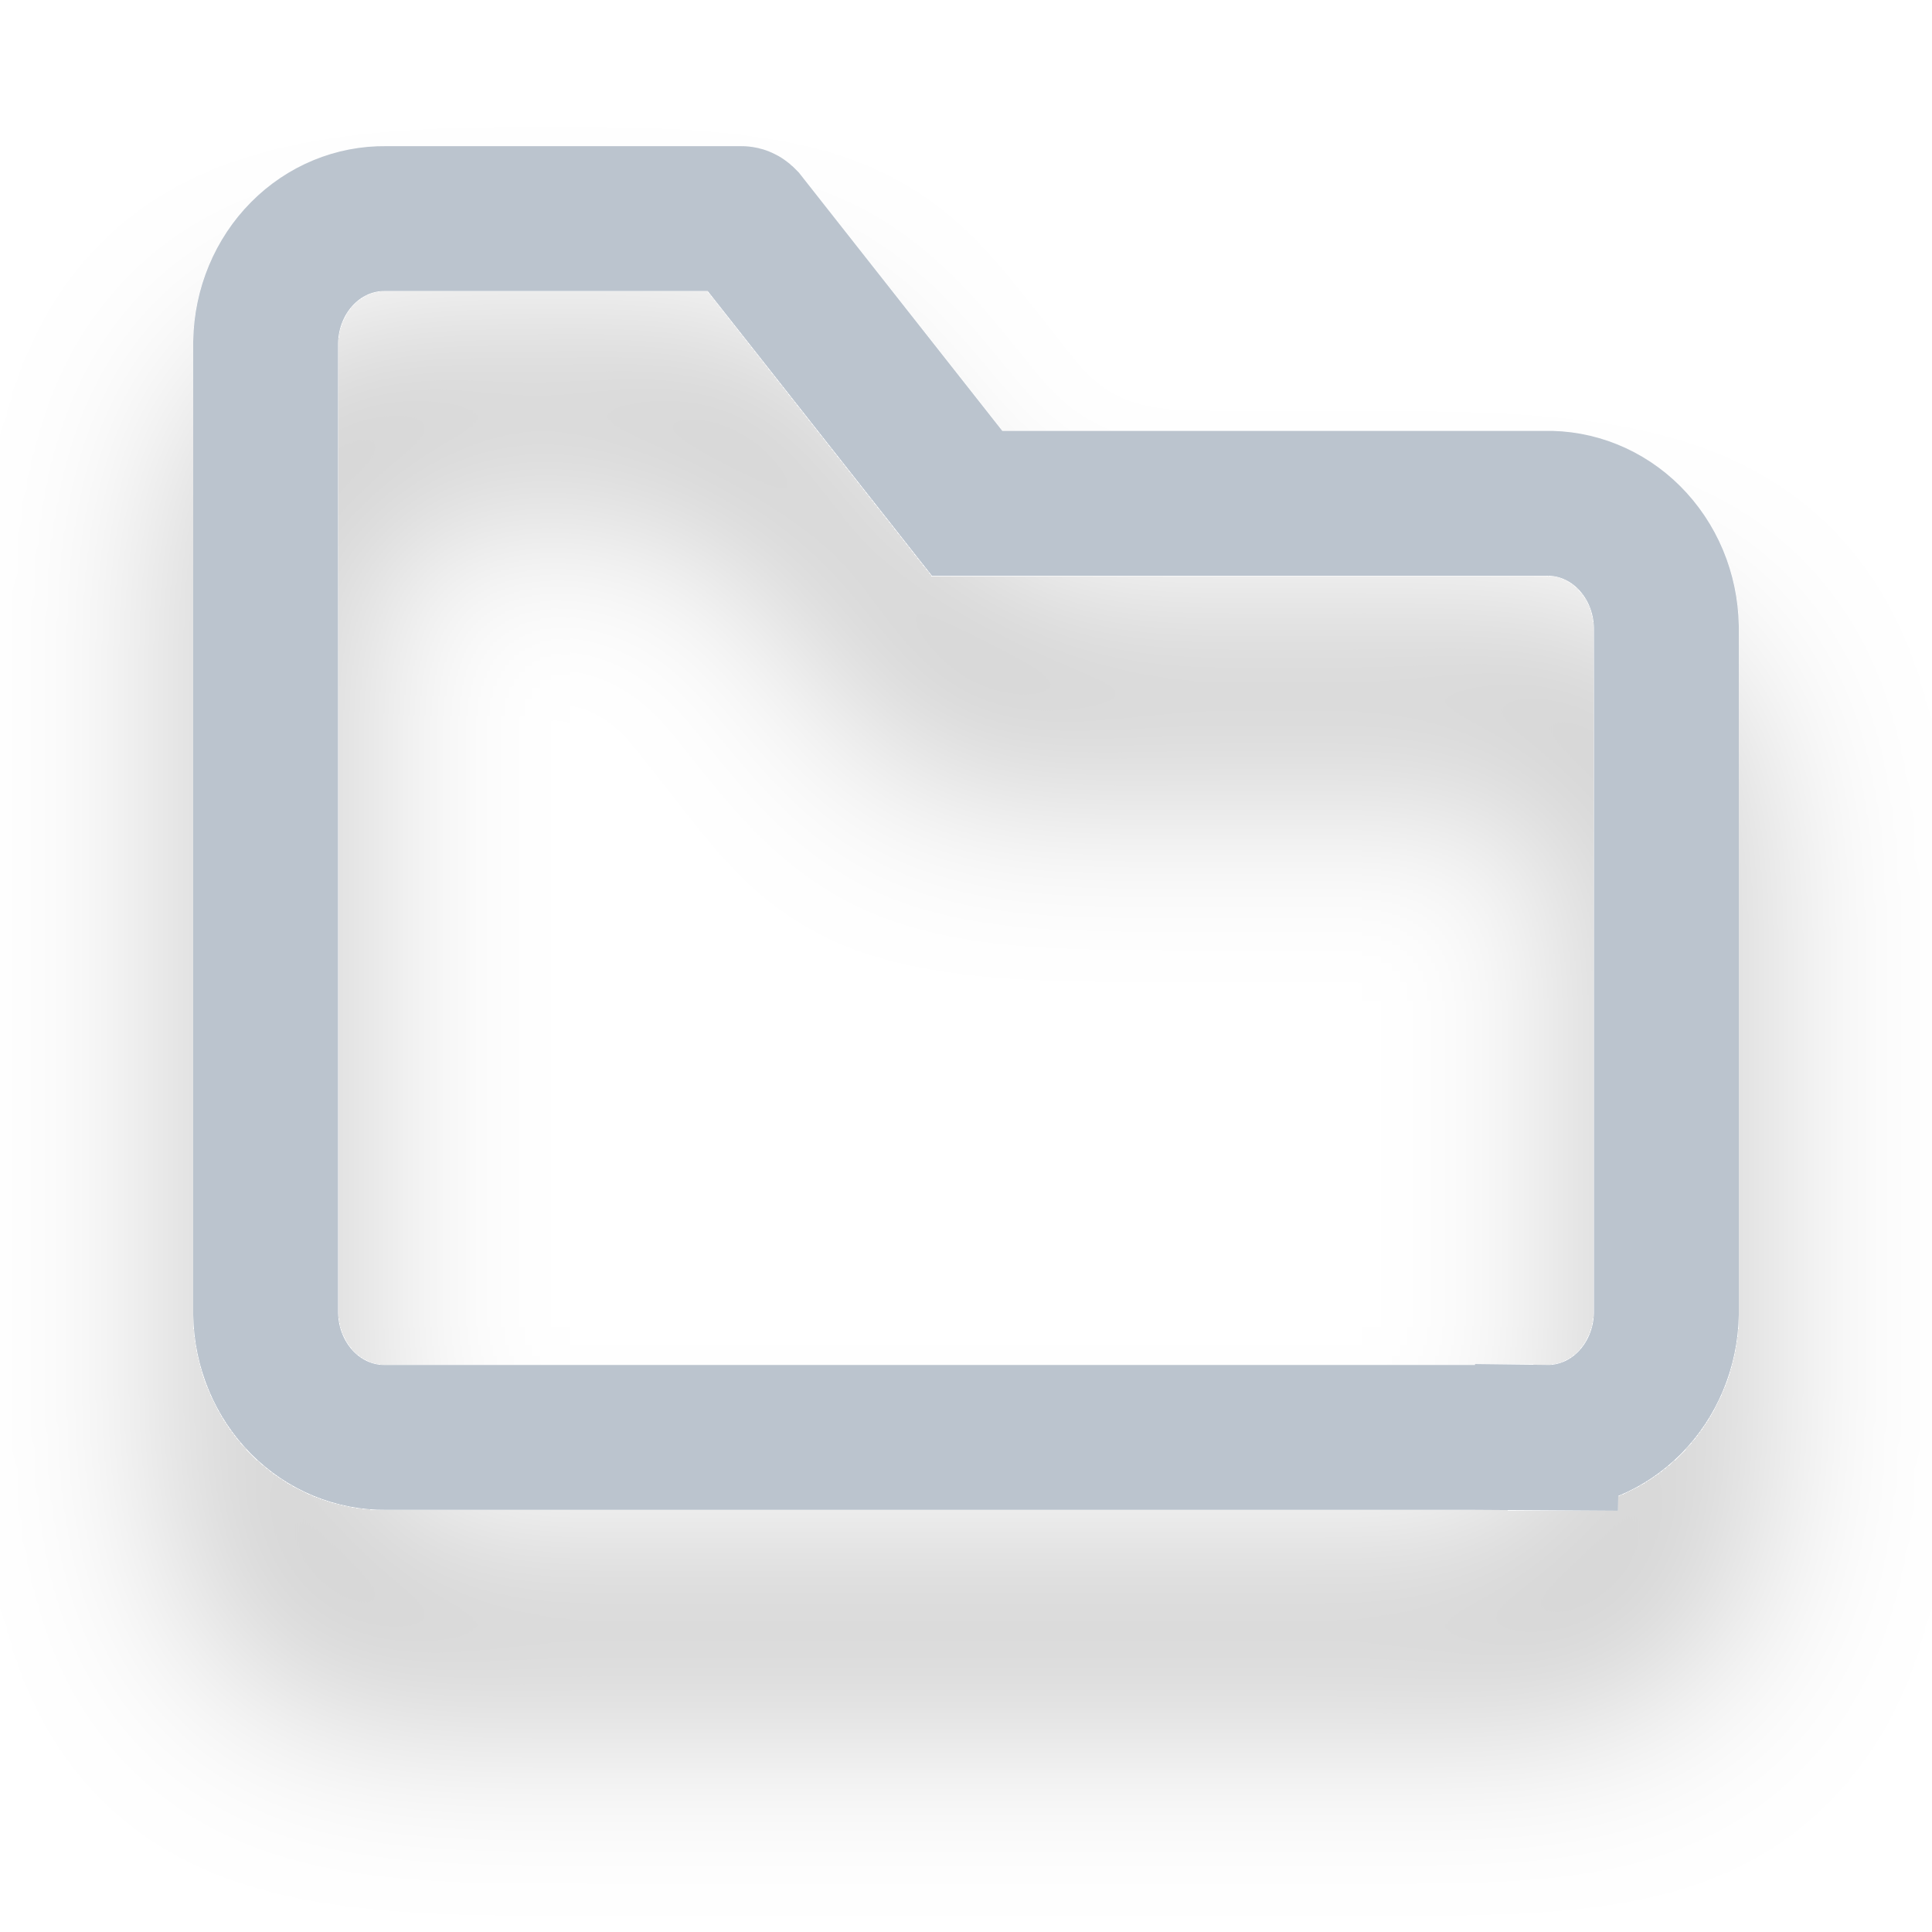
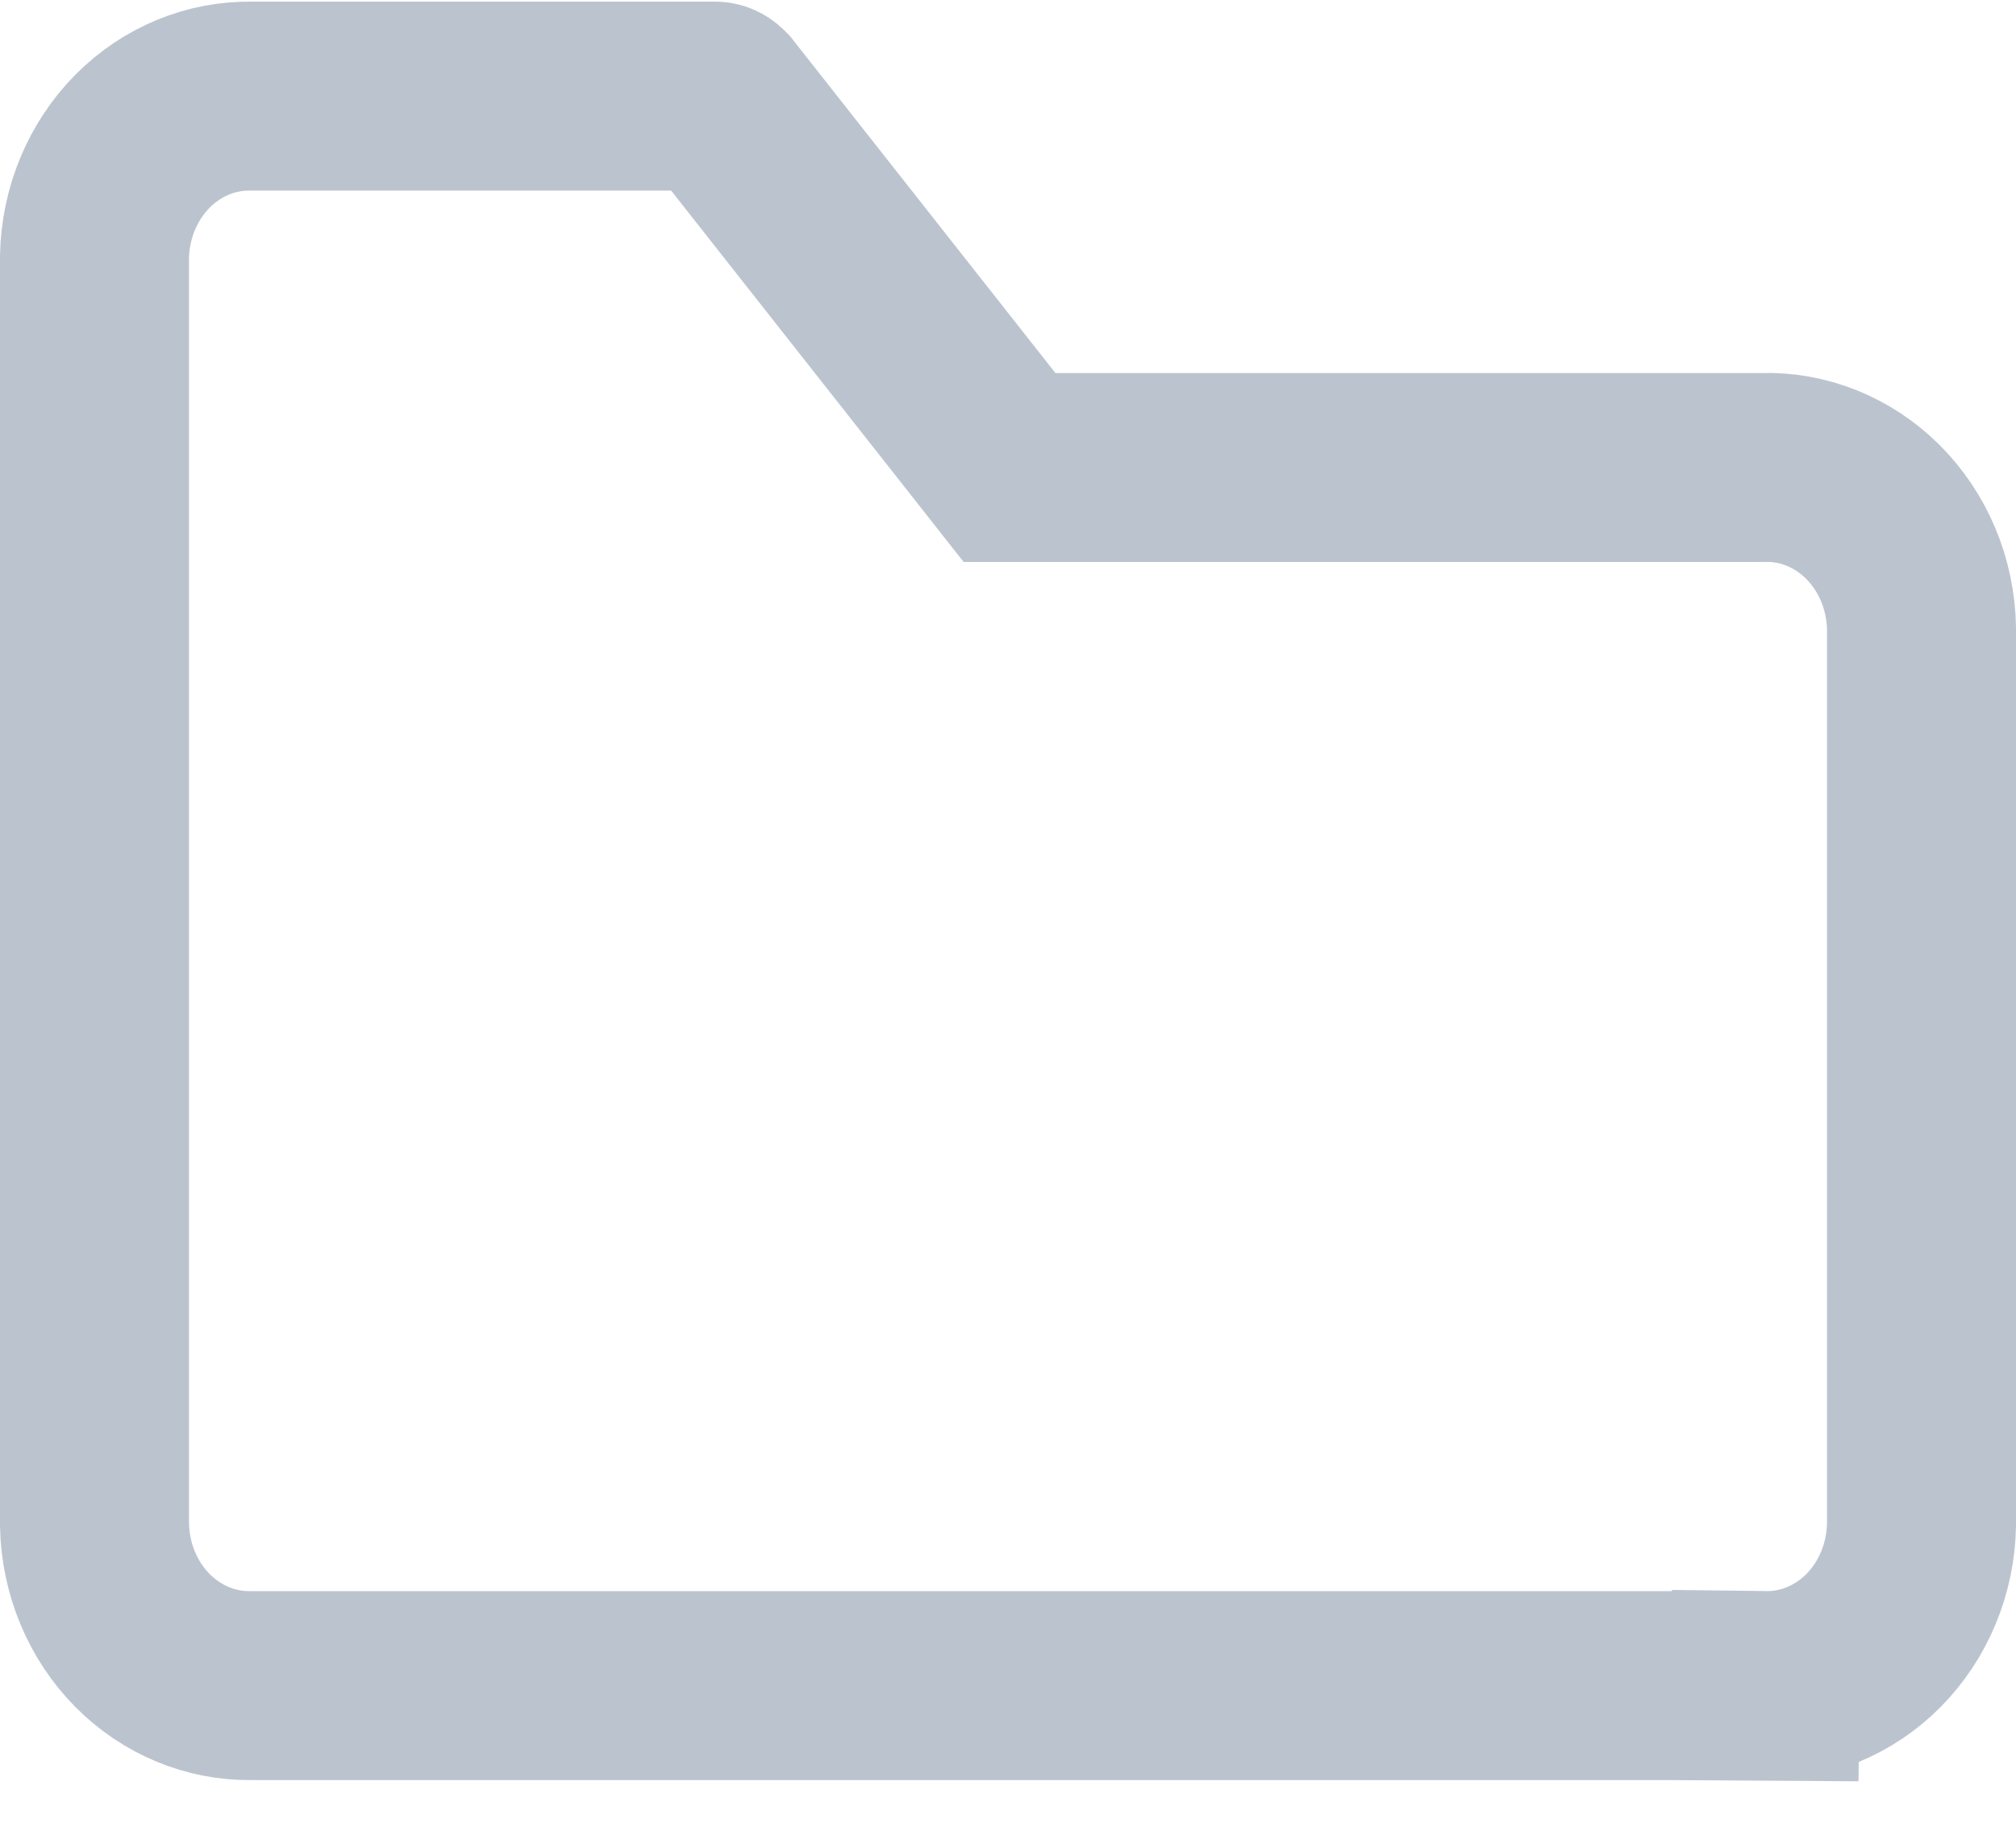
- <svg xmlns="http://www.w3.org/2000/svg" width="40" height="40" viewBox="0 0 40 40" fill="none">
-   <g filter="url(#filter0_d_8_187)">
-     <path d="M8 29.76H7.99L7.981 29.76C7.351 29.768 6.732 29.517 6.262 29.044C5.793 28.57 5.514 27.913 5.5 27.211V7.075C5.514 6.373 5.793 5.715 6.262 5.242C6.732 4.768 7.351 4.518 7.981 4.526L7.99 4.526H8H15.351C15.357 4.526 15.364 4.527 15.373 4.532C15.383 4.537 15.396 4.547 15.41 4.564L15.41 4.564L15.414 4.568L19.574 9.85L20.024 10.422H20.752H31.952H31.971L31.99 10.421C32.306 10.413 32.621 10.47 32.918 10.59C33.216 10.71 33.491 10.891 33.727 11.126C33.963 11.362 34.155 11.646 34.289 11.965C34.421 12.281 34.493 12.623 34.5 12.97V27.211C34.486 27.913 34.207 28.57 33.738 29.044C33.268 29.517 32.649 29.768 32.019 29.76L32 31.26V29.76H8Z" stroke="#BBC4CE" stroke-width="3" />
-   </g>
-   <defs>
-     <filter id="filter0_d_8_187" x="-4" y="0" width="48" height="42.286" filterUnits="userSpaceOnUse" color-interpolation-filters="sRGB">
-       <feFlood flood-opacity="0" result="BackgroundImageFix" />
-       <feColorMatrix in="SourceAlpha" type="matrix" values="0 0 0 0 0 0 0 0 0 0 0 0 0 0 0 0 0 0 127 0" result="hardAlpha" />
-       <feOffset dy="4" />
-       <feGaussianBlur stdDeviation="2" />
-       <feComposite in2="hardAlpha" operator="out" />
-       <feColorMatrix type="matrix" values="0 0 0 0 0 0 0 0 0 0 0 0 0 0 0 0 0 0 0.25 0" />
-       <feBlend mode="normal" in2="BackgroundImageFix" result="effect1_dropShadow_8_187" />
-       <feBlend mode="normal" in="SourceGraphic" in2="effect1_dropShadow_8_187" result="shape" />
-     </filter>
-   </defs>
+ <svg xmlns="http://www.w3.org/2000/svg" width="32" height="29" viewBox="0 0 32 29" fill="none">
+   <path d="M4 26.76H3.99L3.981 26.76C3.351 26.768 2.732 26.517 2.262 26.044C1.793 25.57 1.514 24.913 1.5 24.211V4.075C1.514 3.373 1.793 2.715 2.262 2.242C2.732 1.768 3.351 1.518 3.981 1.526L3.99 1.526H4H11.351C11.357 1.526 11.364 1.527 11.373 1.532C11.383 1.537 11.396 1.547 11.41 1.564L11.41 1.564L11.414 1.568L15.574 6.85L16.024 7.422H16.752H27.952H27.971L27.99 7.421C28.306 7.413 28.621 7.47 28.918 7.59C29.216 7.71 29.491 7.891 29.727 8.126C29.963 8.362 30.155 8.646 30.289 8.965C30.421 9.281 30.493 9.623 30.5 9.97V24.211C30.486 24.913 30.207 25.57 29.738 26.044C29.268 26.517 28.649 26.768 28.019 26.76L28 28.26V26.76H4Z" stroke="#BBC4CE" stroke-width="3" />
</svg>
